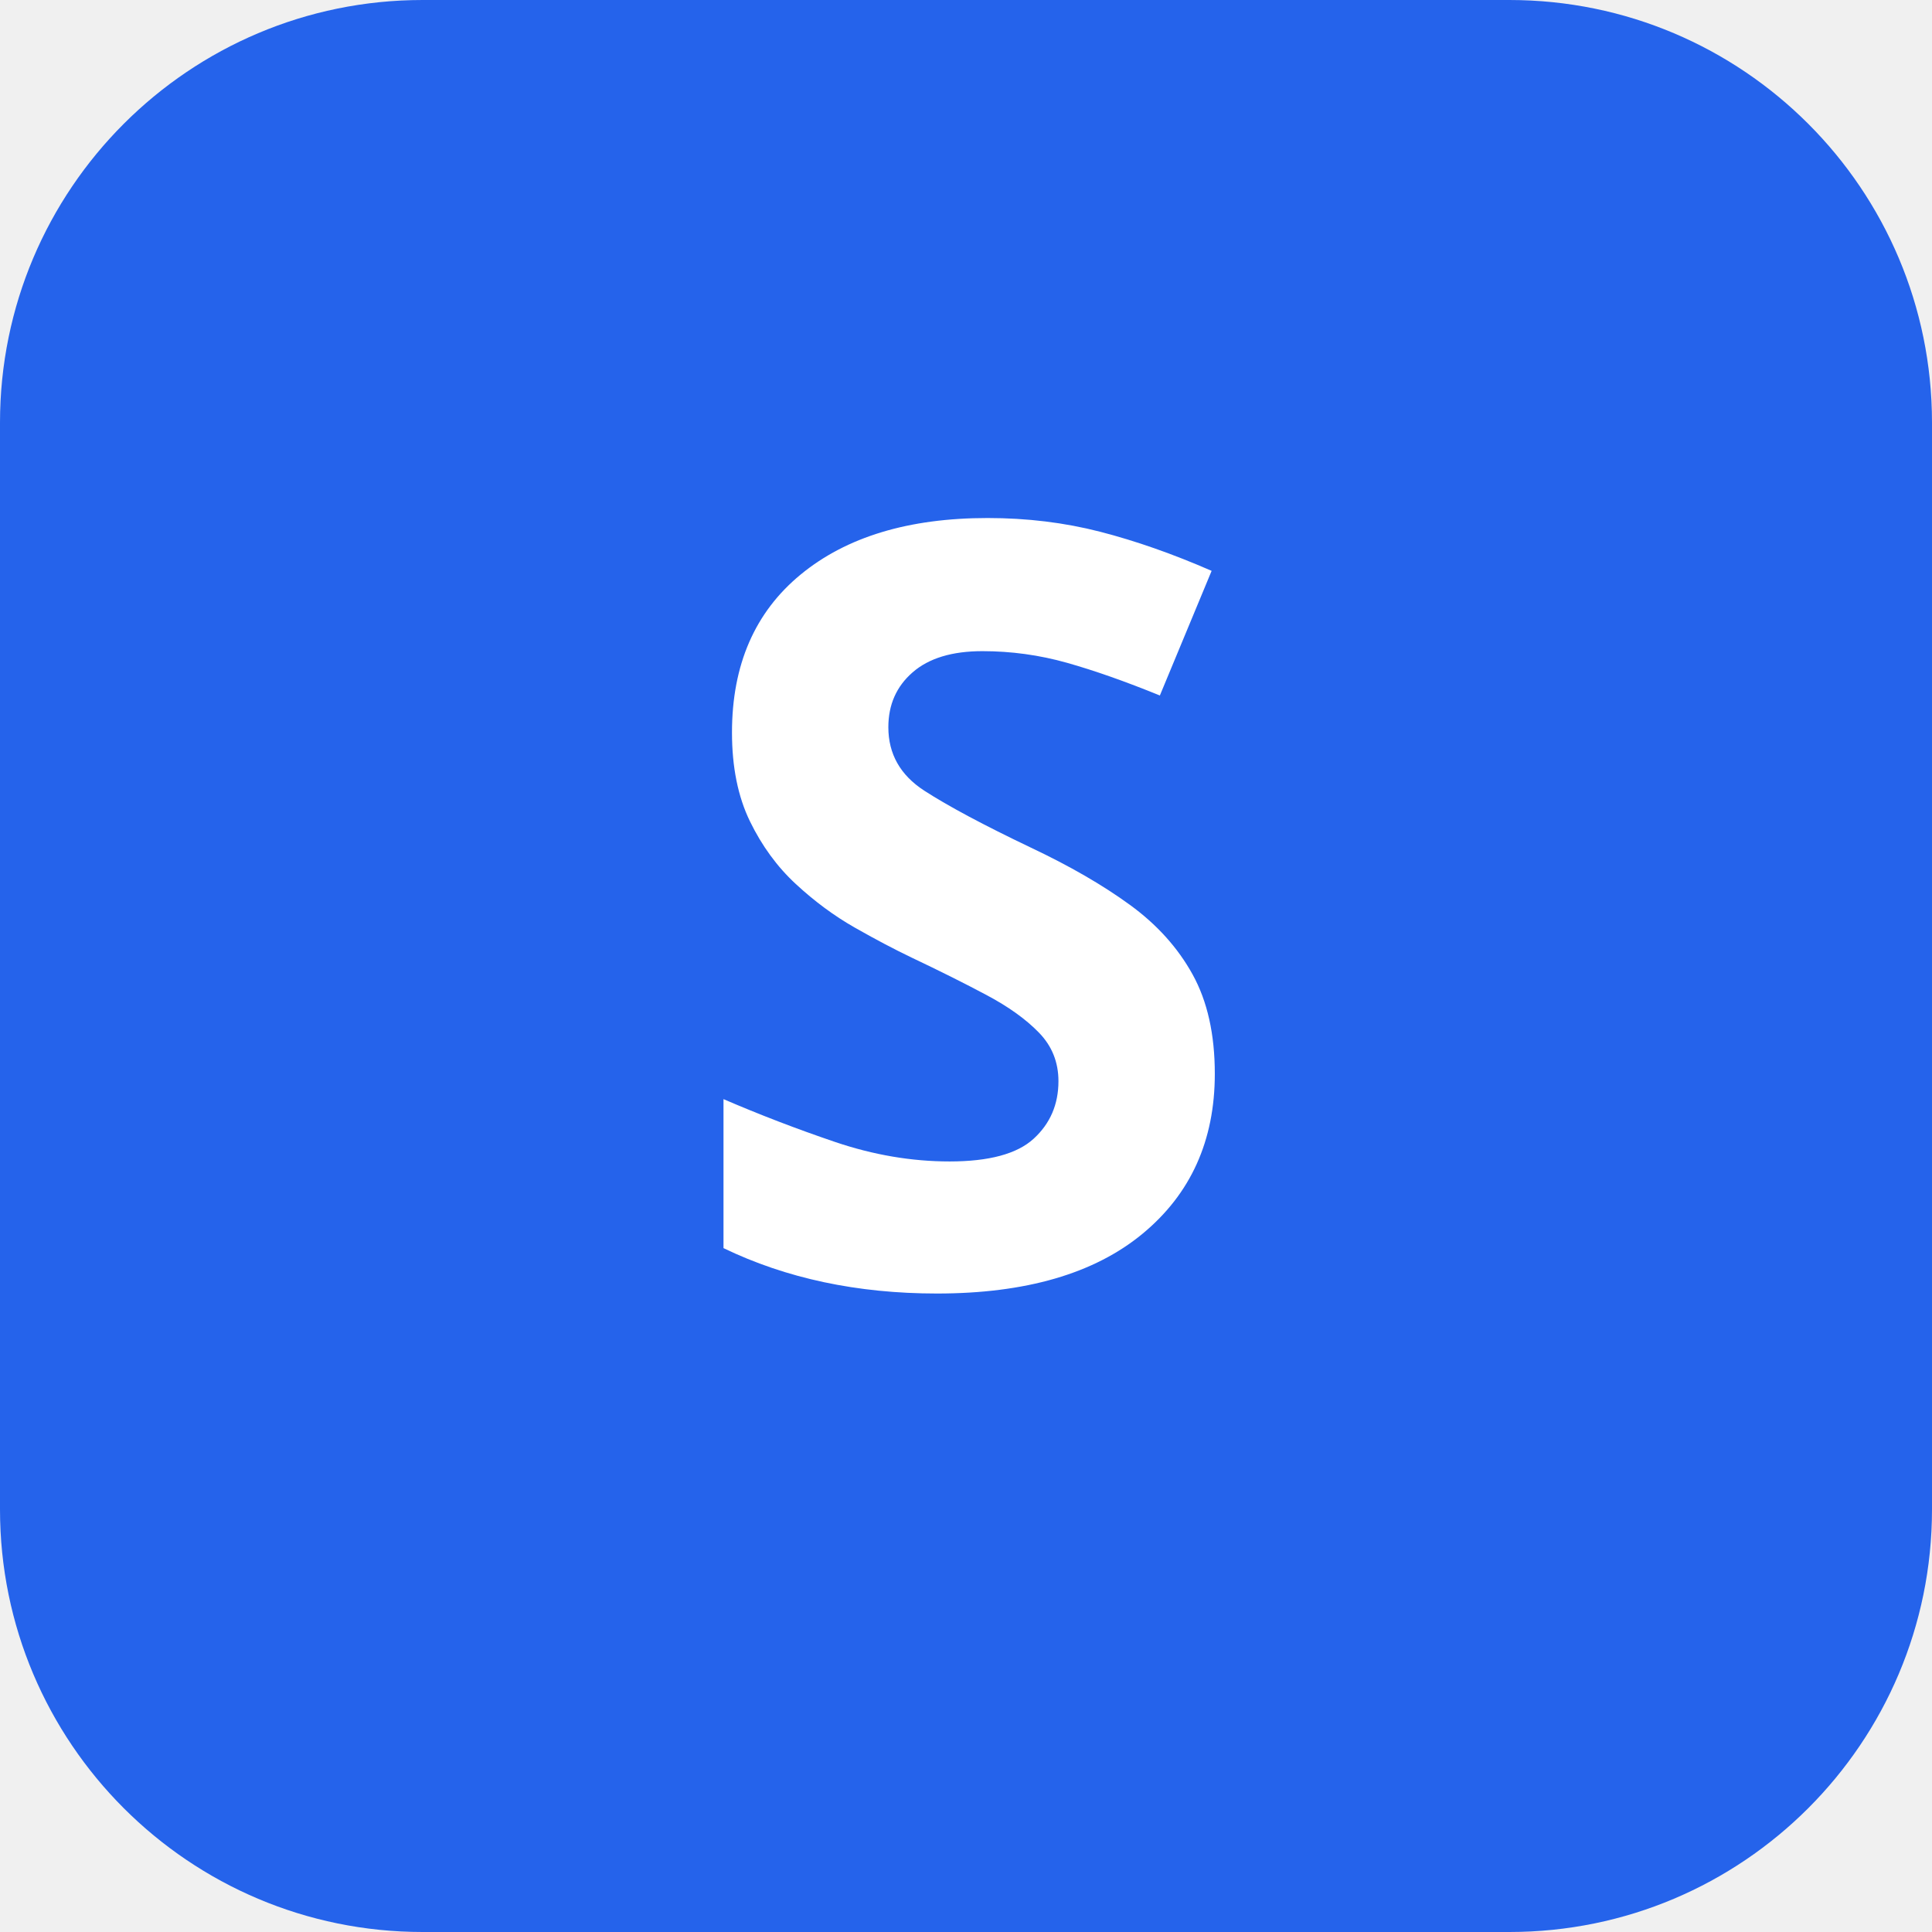
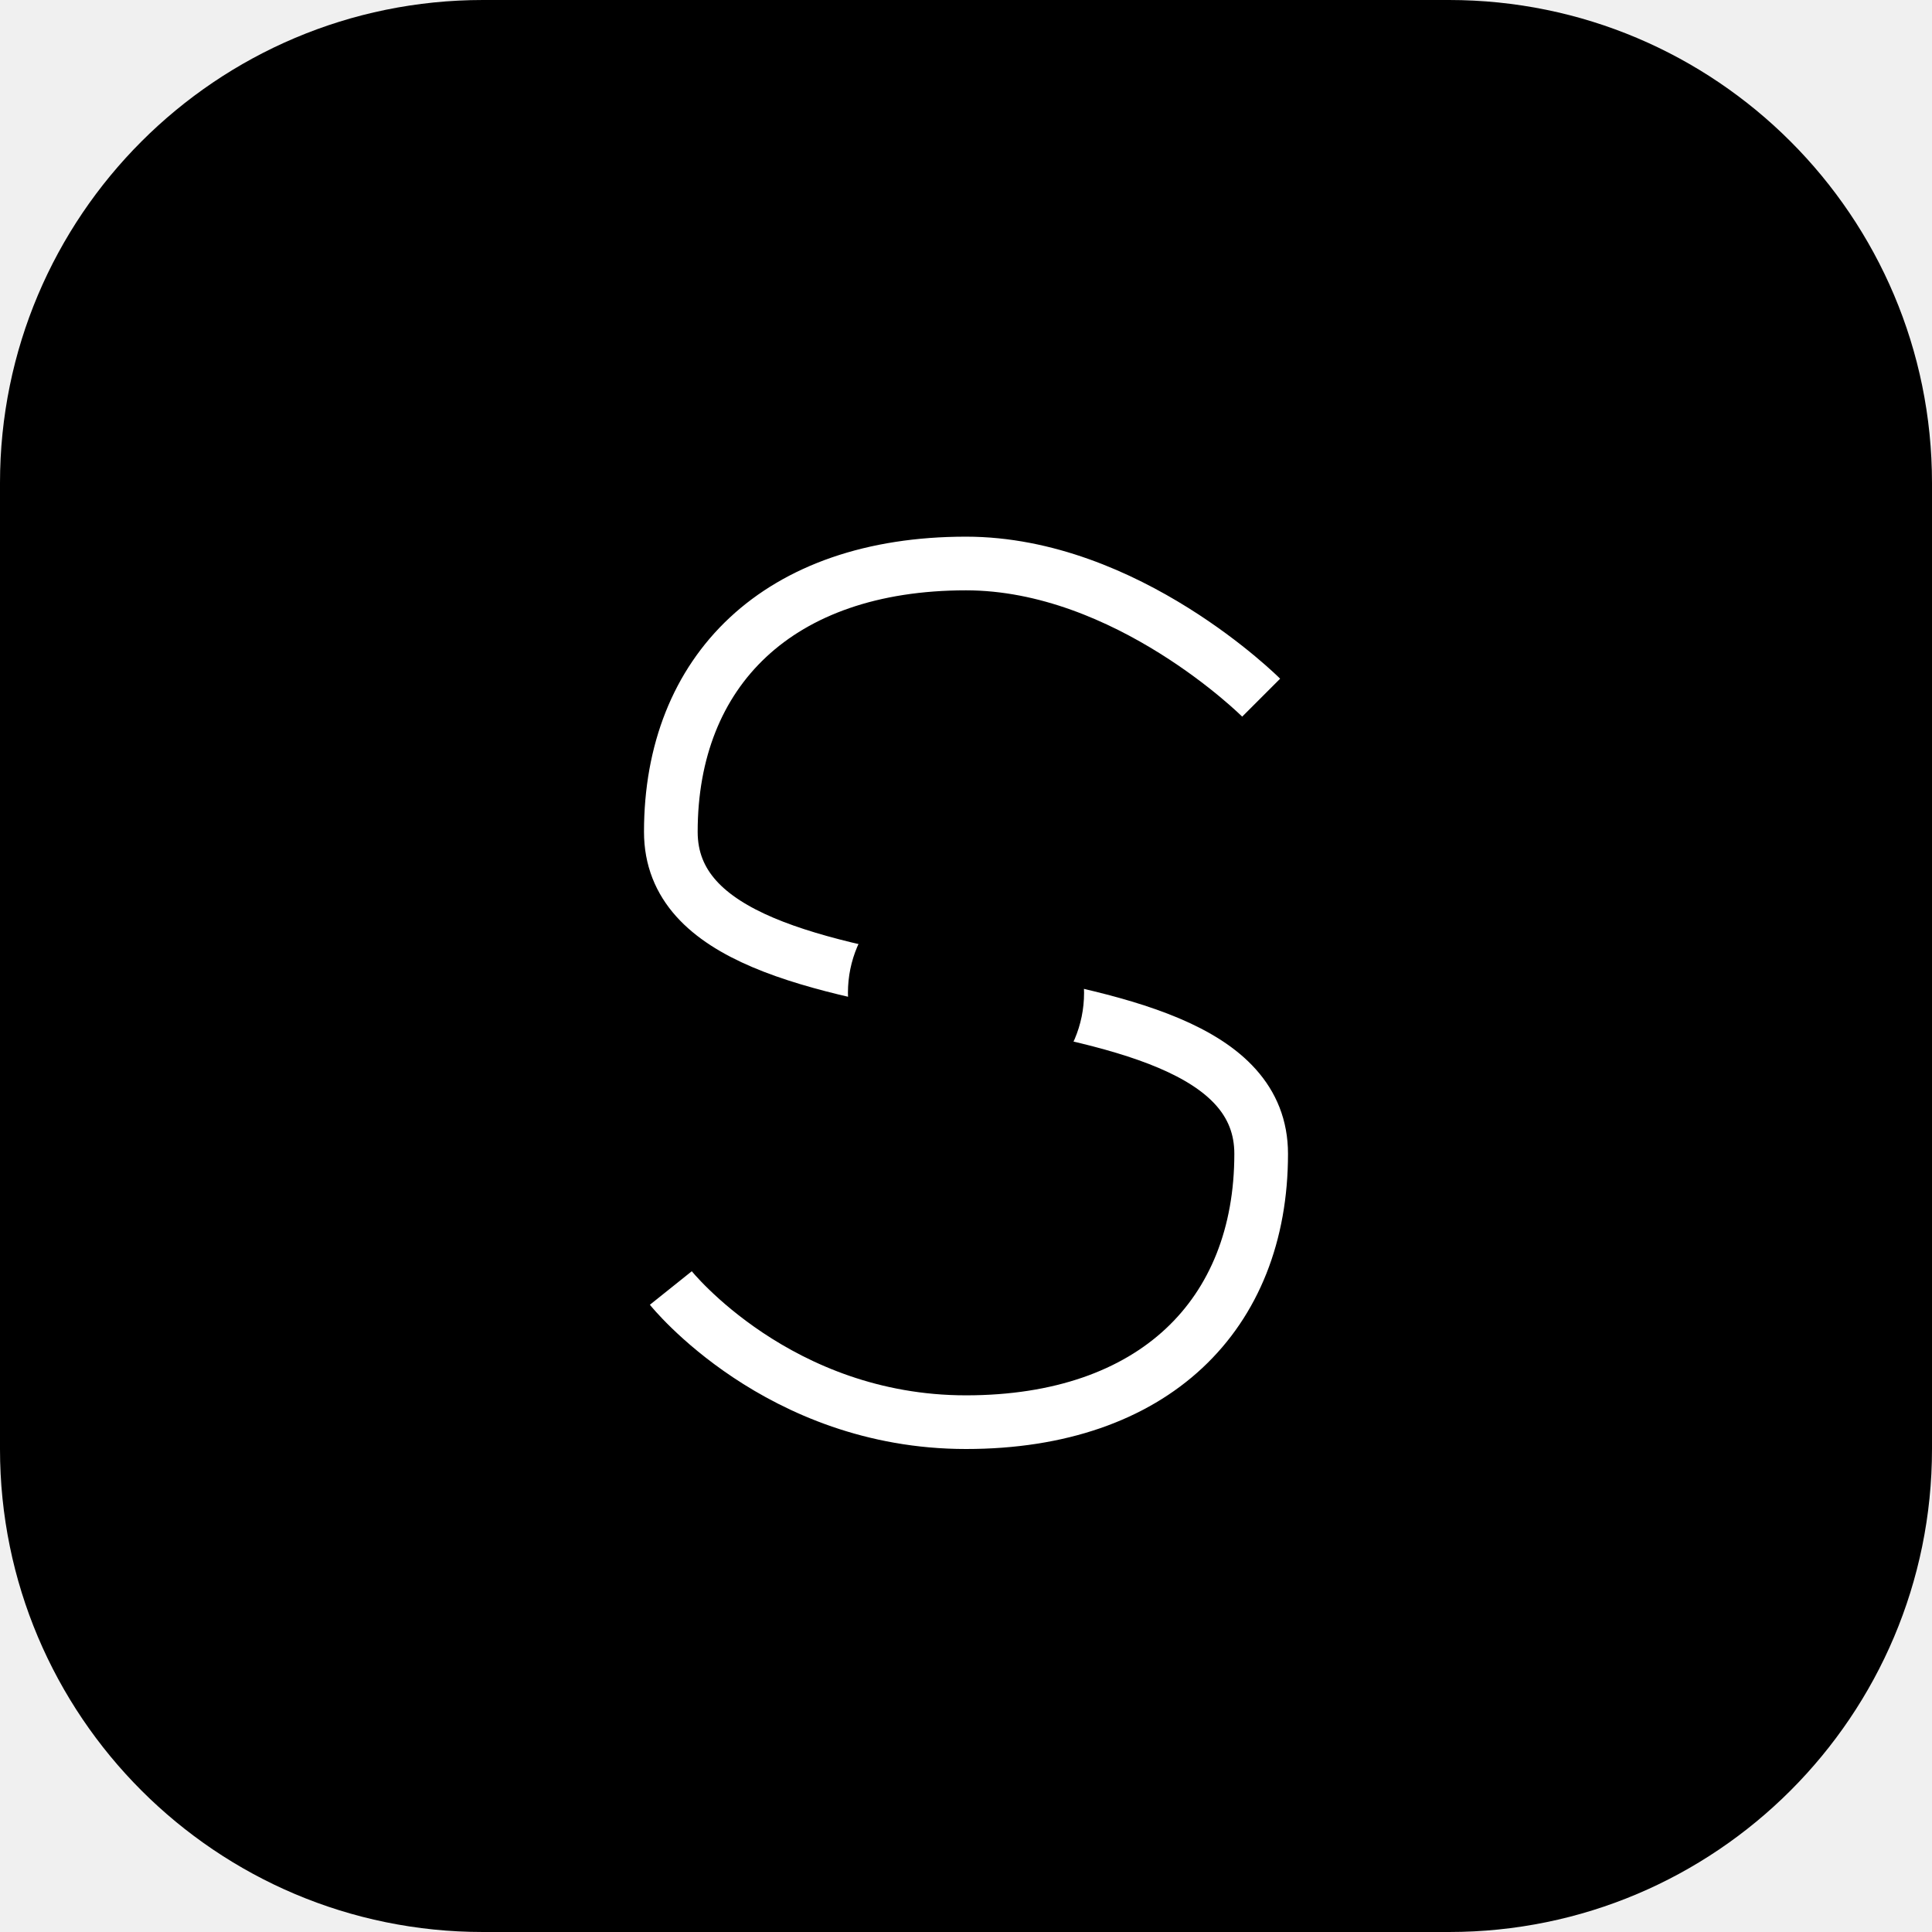
- <svg xmlns="http://www.w3.org/2000/svg" viewBox="0 0 512 512">
-   <rect width="512" height="512" rx="112" fill="#2563eb" />
-   <text x="256" y="340" font-family="system-ui,sans-serif" font-size="280" font-weight="800" fill="white" text-anchor="middle">S</text>
+ <svg xmlns="http://www.w3.org/2000/svg" viewBox="0 0 36 36" fill="none">
+   <defs>
+     <linearGradient id="logo-grad-1" x1="0%" y1="0%" x2="100%" y2="100%">
+       <stop offset="0%" stopColor="#2563EB" />
+       <stop offset="100%" stopColor="#1E40AF" />
+     </linearGradient>
+     <linearGradient id="logo-grad-2" x1="0%" y1="0%" x2="100%" y2="100%">
+       <stop offset="0%" stopColor="#60A5FA" />
+       <stop offset="100%" stopColor="#2563EB" />
+     </linearGradient>
+   </defs>
+   <rect width="36" height="36" rx="9" fill="url(#logo-grad-1)" />
+   <path d="M23.5 13C23.5 13 21 10.5 18 10.5C14.5 10.5 12.5 12.5 12.5 15.5C12.5 19.5 23.5 17.5 23.5 21.5C23.5 24.5 21.5 26.5 18 26.5C14.5 26.5 12.5 24 12.5 24" stroke="white" strokeWidth="3.2" strokeLinecap="round" strokeLinejoin="round" />
+   <circle cx="18" cy="18.5" r="2.2" fill="url(#logo-grad-2)" />
</svg>
